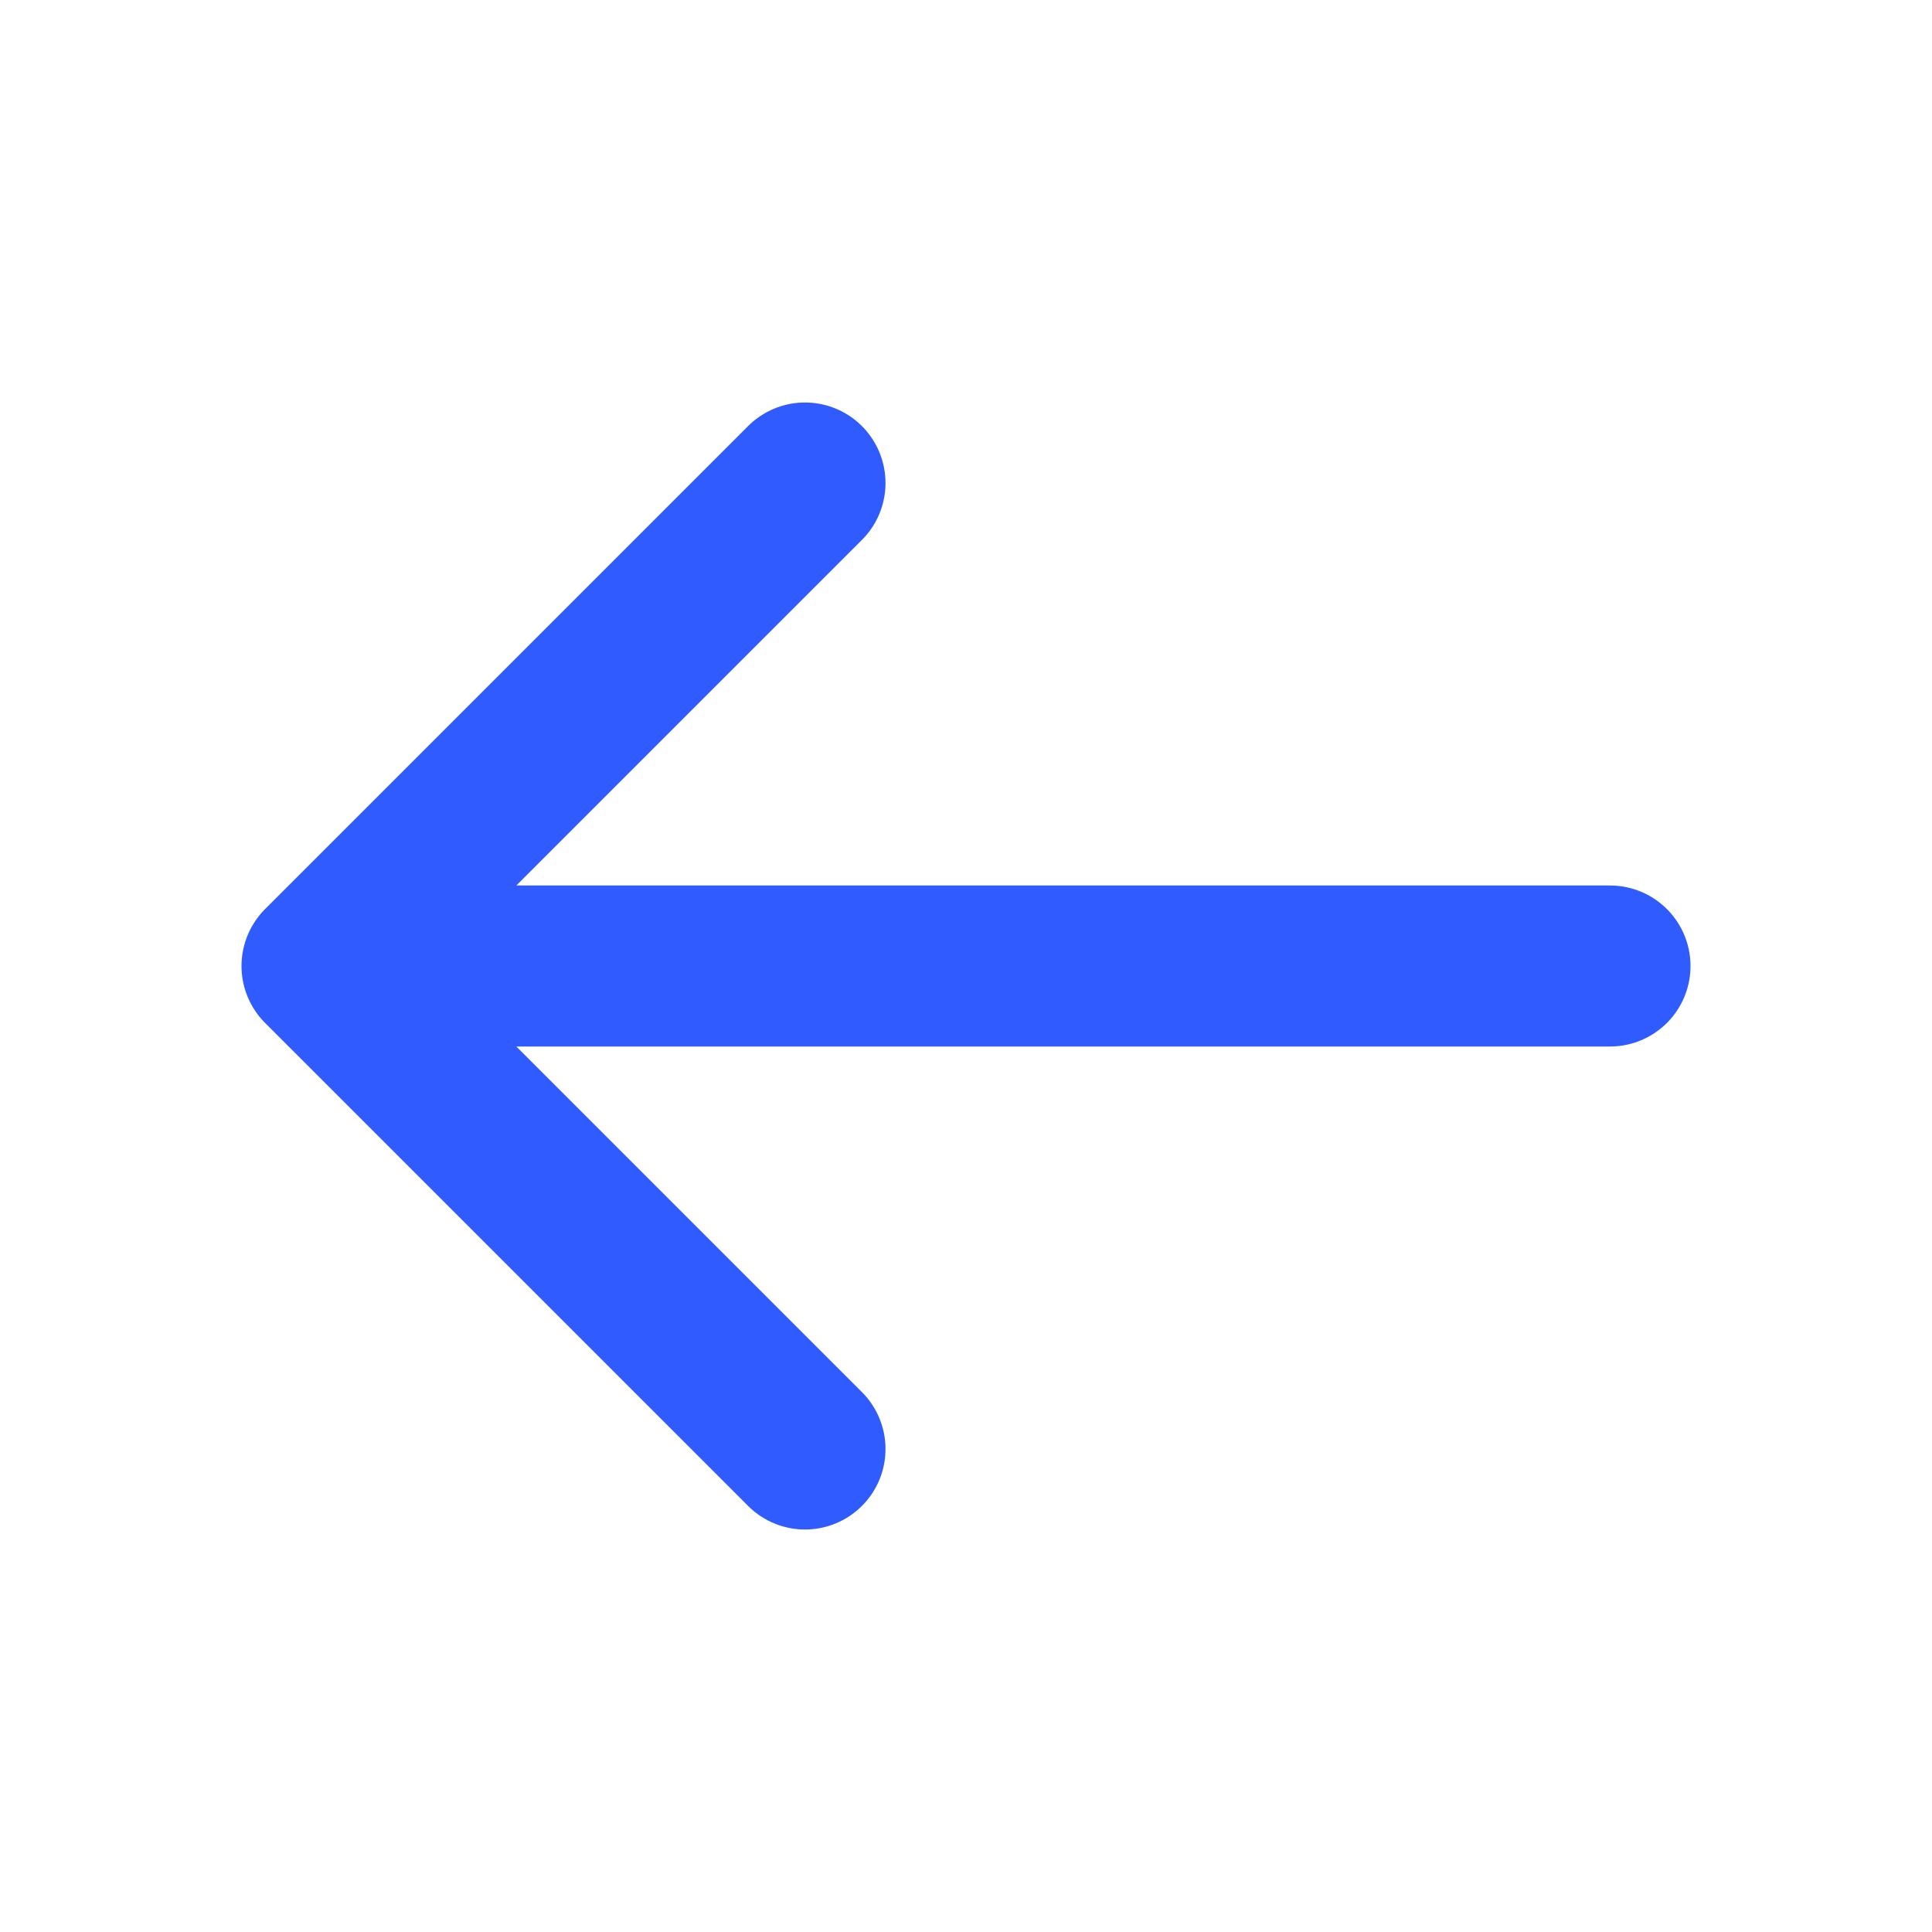
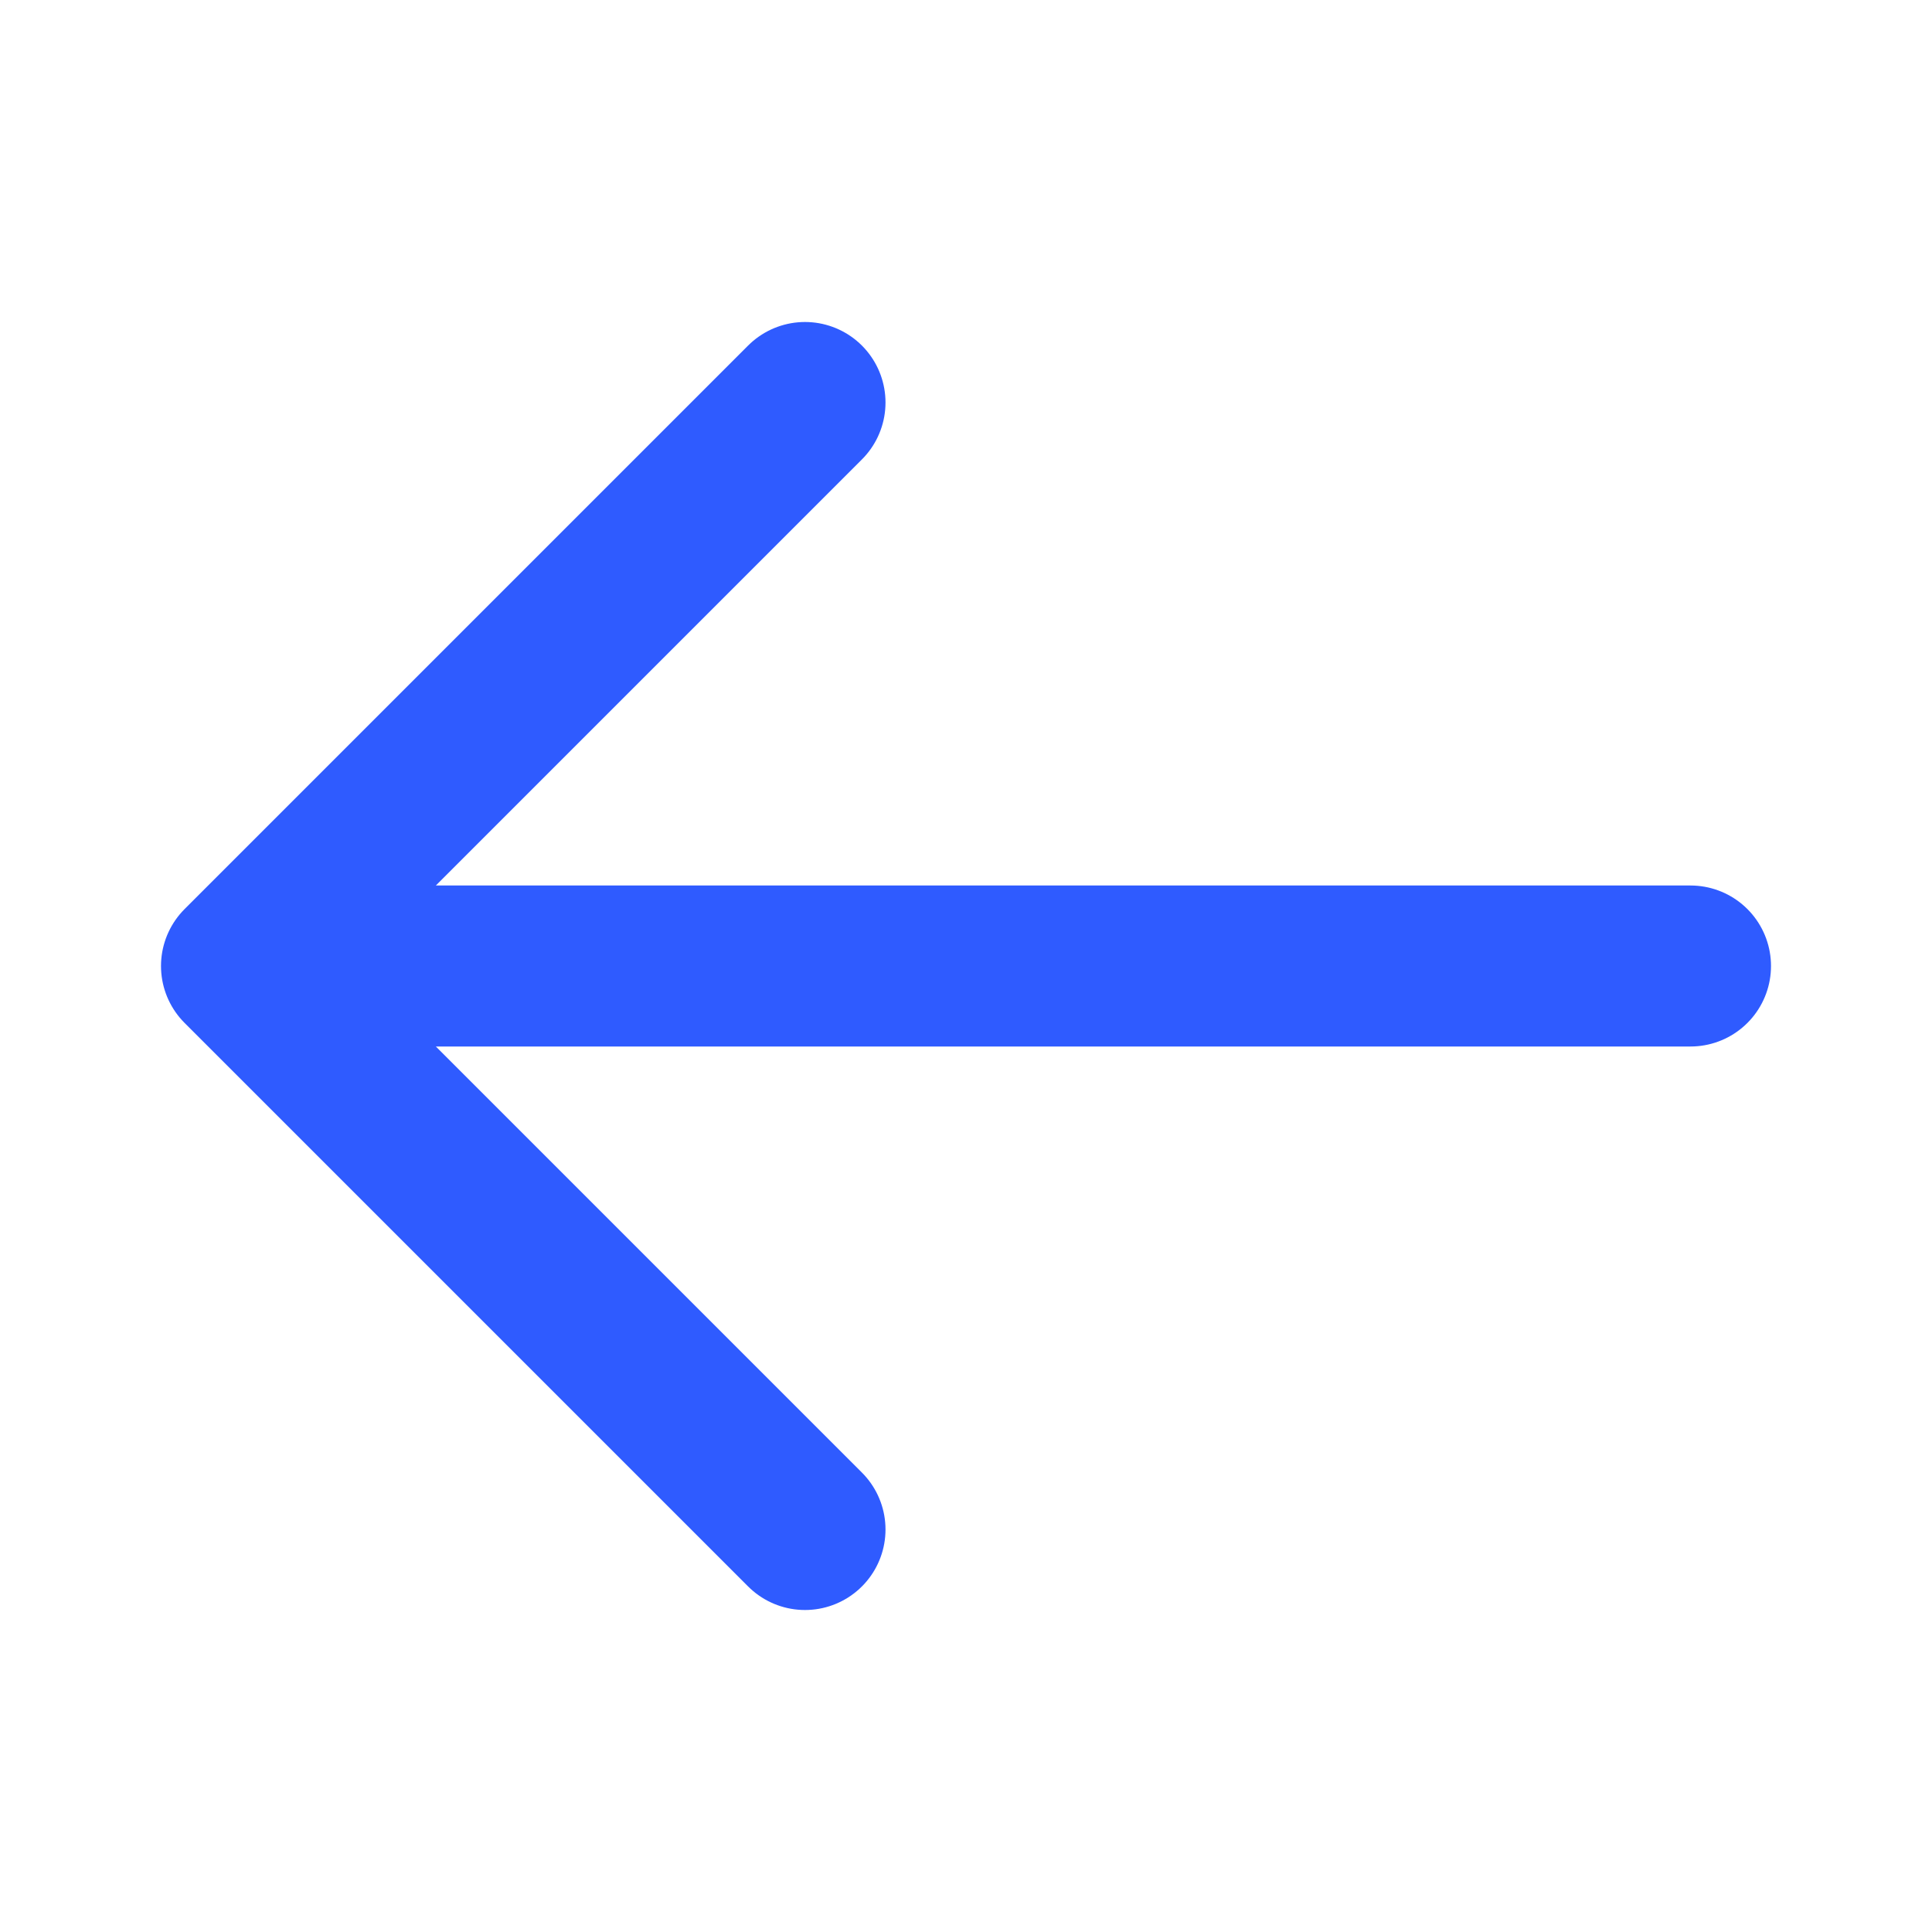
<svg xmlns="http://www.w3.org/2000/svg" viewBox="0 0 24 24" fill="currentColor" color="#2F5BFF" aria-hidden="true">
  <g data-tone="primary">
-     <path d="M20 12H4m6-6-6 6 6 6" fill="none" stroke="currentColor" stroke-width="2" stroke-linecap="round" stroke-linejoin="round" />
+     <path d="M21 12H3m7-7-7 7 7 7" fill="none" stroke="currentColor" stroke-width="2" stroke-linecap="round" stroke-linejoin="round" />
  </g>
</svg>
